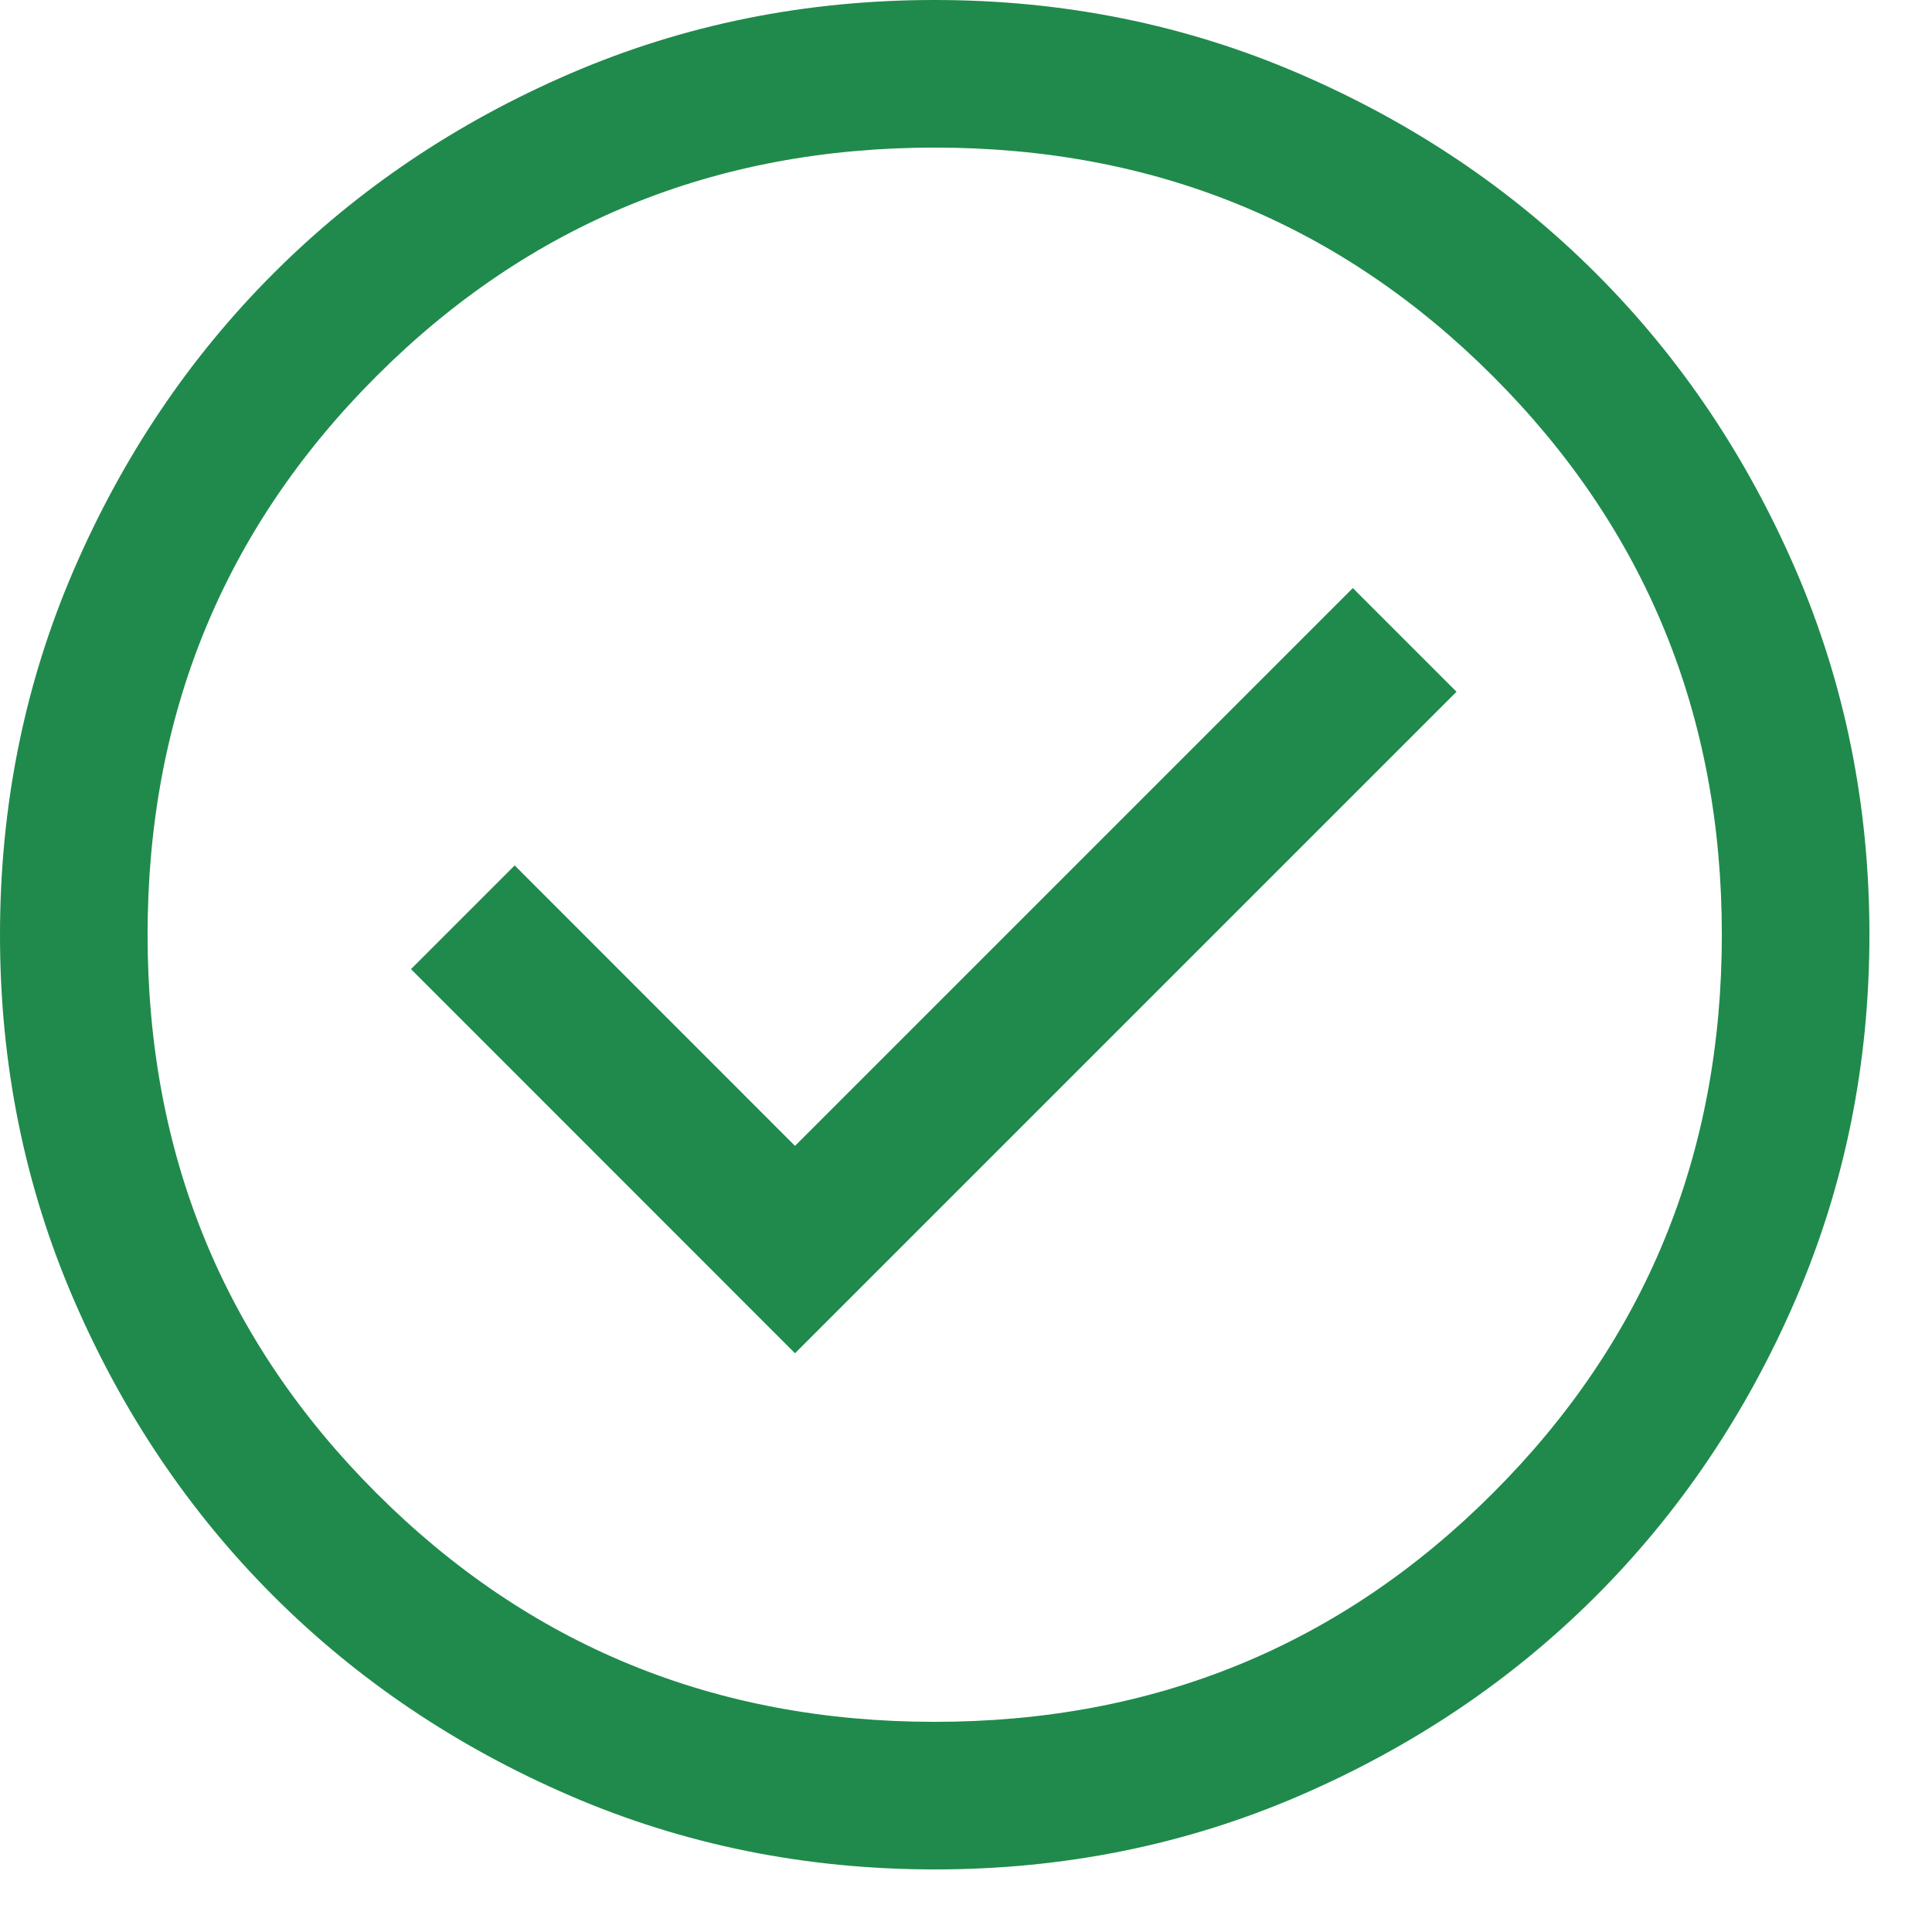
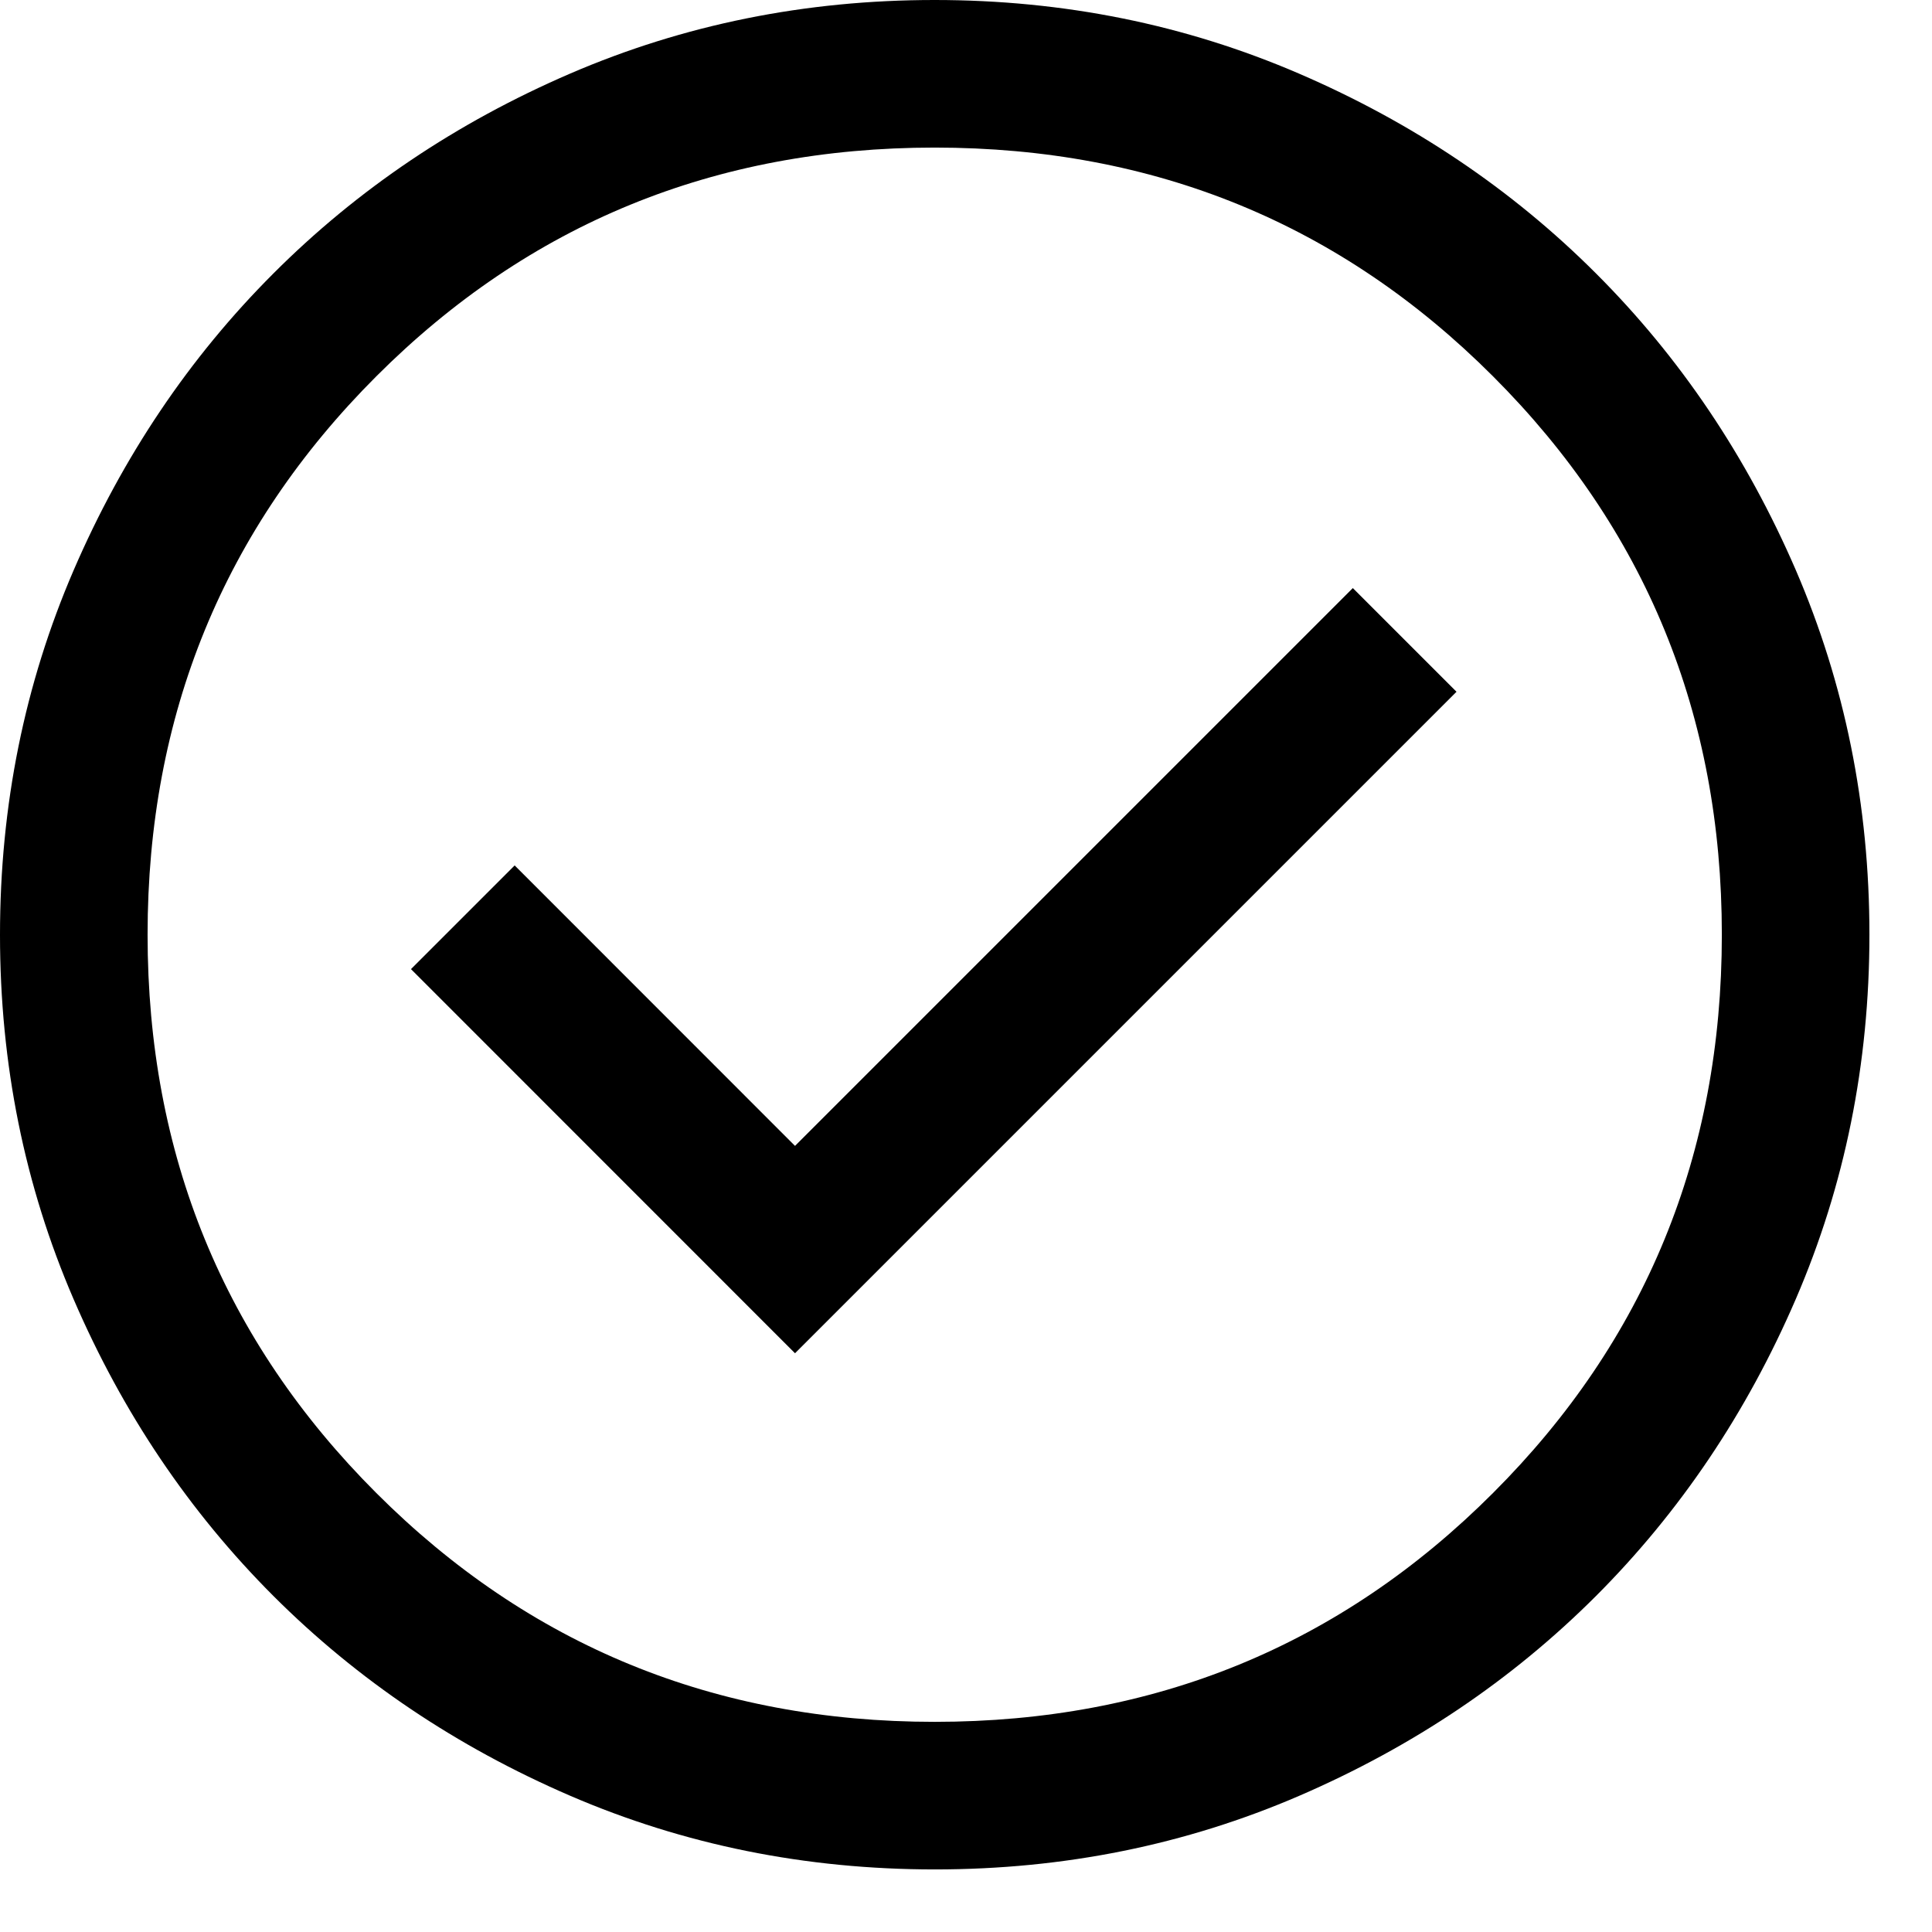
<svg xmlns="http://www.w3.org/2000/svg" width="18" height="18" viewBox="0 0 18 18" fill="none">
-   <path d="M7.407 12.608L13.57 6.445L12.604 5.479L7.407 10.676L4.795 8.063L3.829 9.029L7.407 12.608ZM8.71 17.417C7.505 17.417 6.373 17.188 5.313 16.731C4.254 16.274 3.332 15.653 2.548 14.87C1.764 14.086 1.143 13.165 0.686 12.105C0.229 11.046 0 9.914 0 8.71C0 7.505 0.229 6.373 0.686 5.313C1.143 4.254 1.763 3.332 2.547 2.548C3.33 1.764 4.252 1.143 5.311 0.686C6.371 0.229 7.502 0 8.707 0C9.911 0 11.043 0.229 12.103 0.686C13.163 1.143 14.085 1.763 14.869 2.547C15.653 3.33 16.273 4.252 16.731 5.311C17.188 6.371 17.417 7.502 17.417 8.707C17.417 9.911 17.188 11.043 16.731 12.103C16.274 13.163 15.653 14.085 14.87 14.869C14.086 15.653 13.165 16.273 12.105 16.731C11.046 17.188 9.914 17.417 8.71 17.417ZM8.708 16.042C10.756 16.042 12.49 15.331 13.91 13.91C15.331 12.49 16.042 10.756 16.042 8.708C16.042 6.661 15.331 4.927 13.91 3.506C12.49 2.085 10.756 1.375 8.708 1.375C6.661 1.375 4.927 2.085 3.506 3.506C2.085 4.927 1.375 6.661 1.375 8.708C1.375 10.756 2.085 12.49 3.506 13.91C4.927 15.331 6.661 16.042 8.708 16.042Z" fill="#1F8A4C" />
+   <path d="M7.407 12.608L13.57 6.445L12.604 5.479L7.407 10.676L4.795 8.063L3.829 9.029L7.407 12.608ZM8.71 17.417C7.505 17.417 6.373 17.188 5.313 16.731C4.254 16.274 3.332 15.653 2.548 14.87C1.764 14.086 1.143 13.165 0.686 12.105C0.229 11.046 0 9.914 0 8.71C0 7.505 0.229 6.373 0.686 5.313C1.143 4.254 1.763 3.332 2.547 2.548C3.33 1.764 4.252 1.143 5.311 0.686C6.371 0.229 7.502 0 8.707 0C9.911 0 11.043 0.229 12.103 0.686C13.163 1.143 14.085 1.763 14.869 2.547C15.653 3.33 16.273 4.252 16.731 5.311C17.188 6.371 17.417 7.502 17.417 8.707C17.417 9.911 17.188 11.043 16.731 12.103C16.274 13.163 15.653 14.085 14.87 14.869C14.086 15.653 13.165 16.273 12.105 16.731C11.046 17.188 9.914 17.417 8.71 17.417ZM8.708 16.042C10.756 16.042 12.49 15.331 13.91 13.91C15.331 12.49 16.042 10.756 16.042 8.708C16.042 6.661 15.331 4.927 13.91 3.506C12.49 2.085 10.756 1.375 8.708 1.375C6.661 1.375 4.927 2.085 3.506 3.506C2.085 4.927 1.375 6.661 1.375 8.708C1.375 10.756 2.085 12.49 3.506 13.91C4.927 15.331 6.661 16.042 8.708 16.042Z" fill="currentColor" />
</svg>
